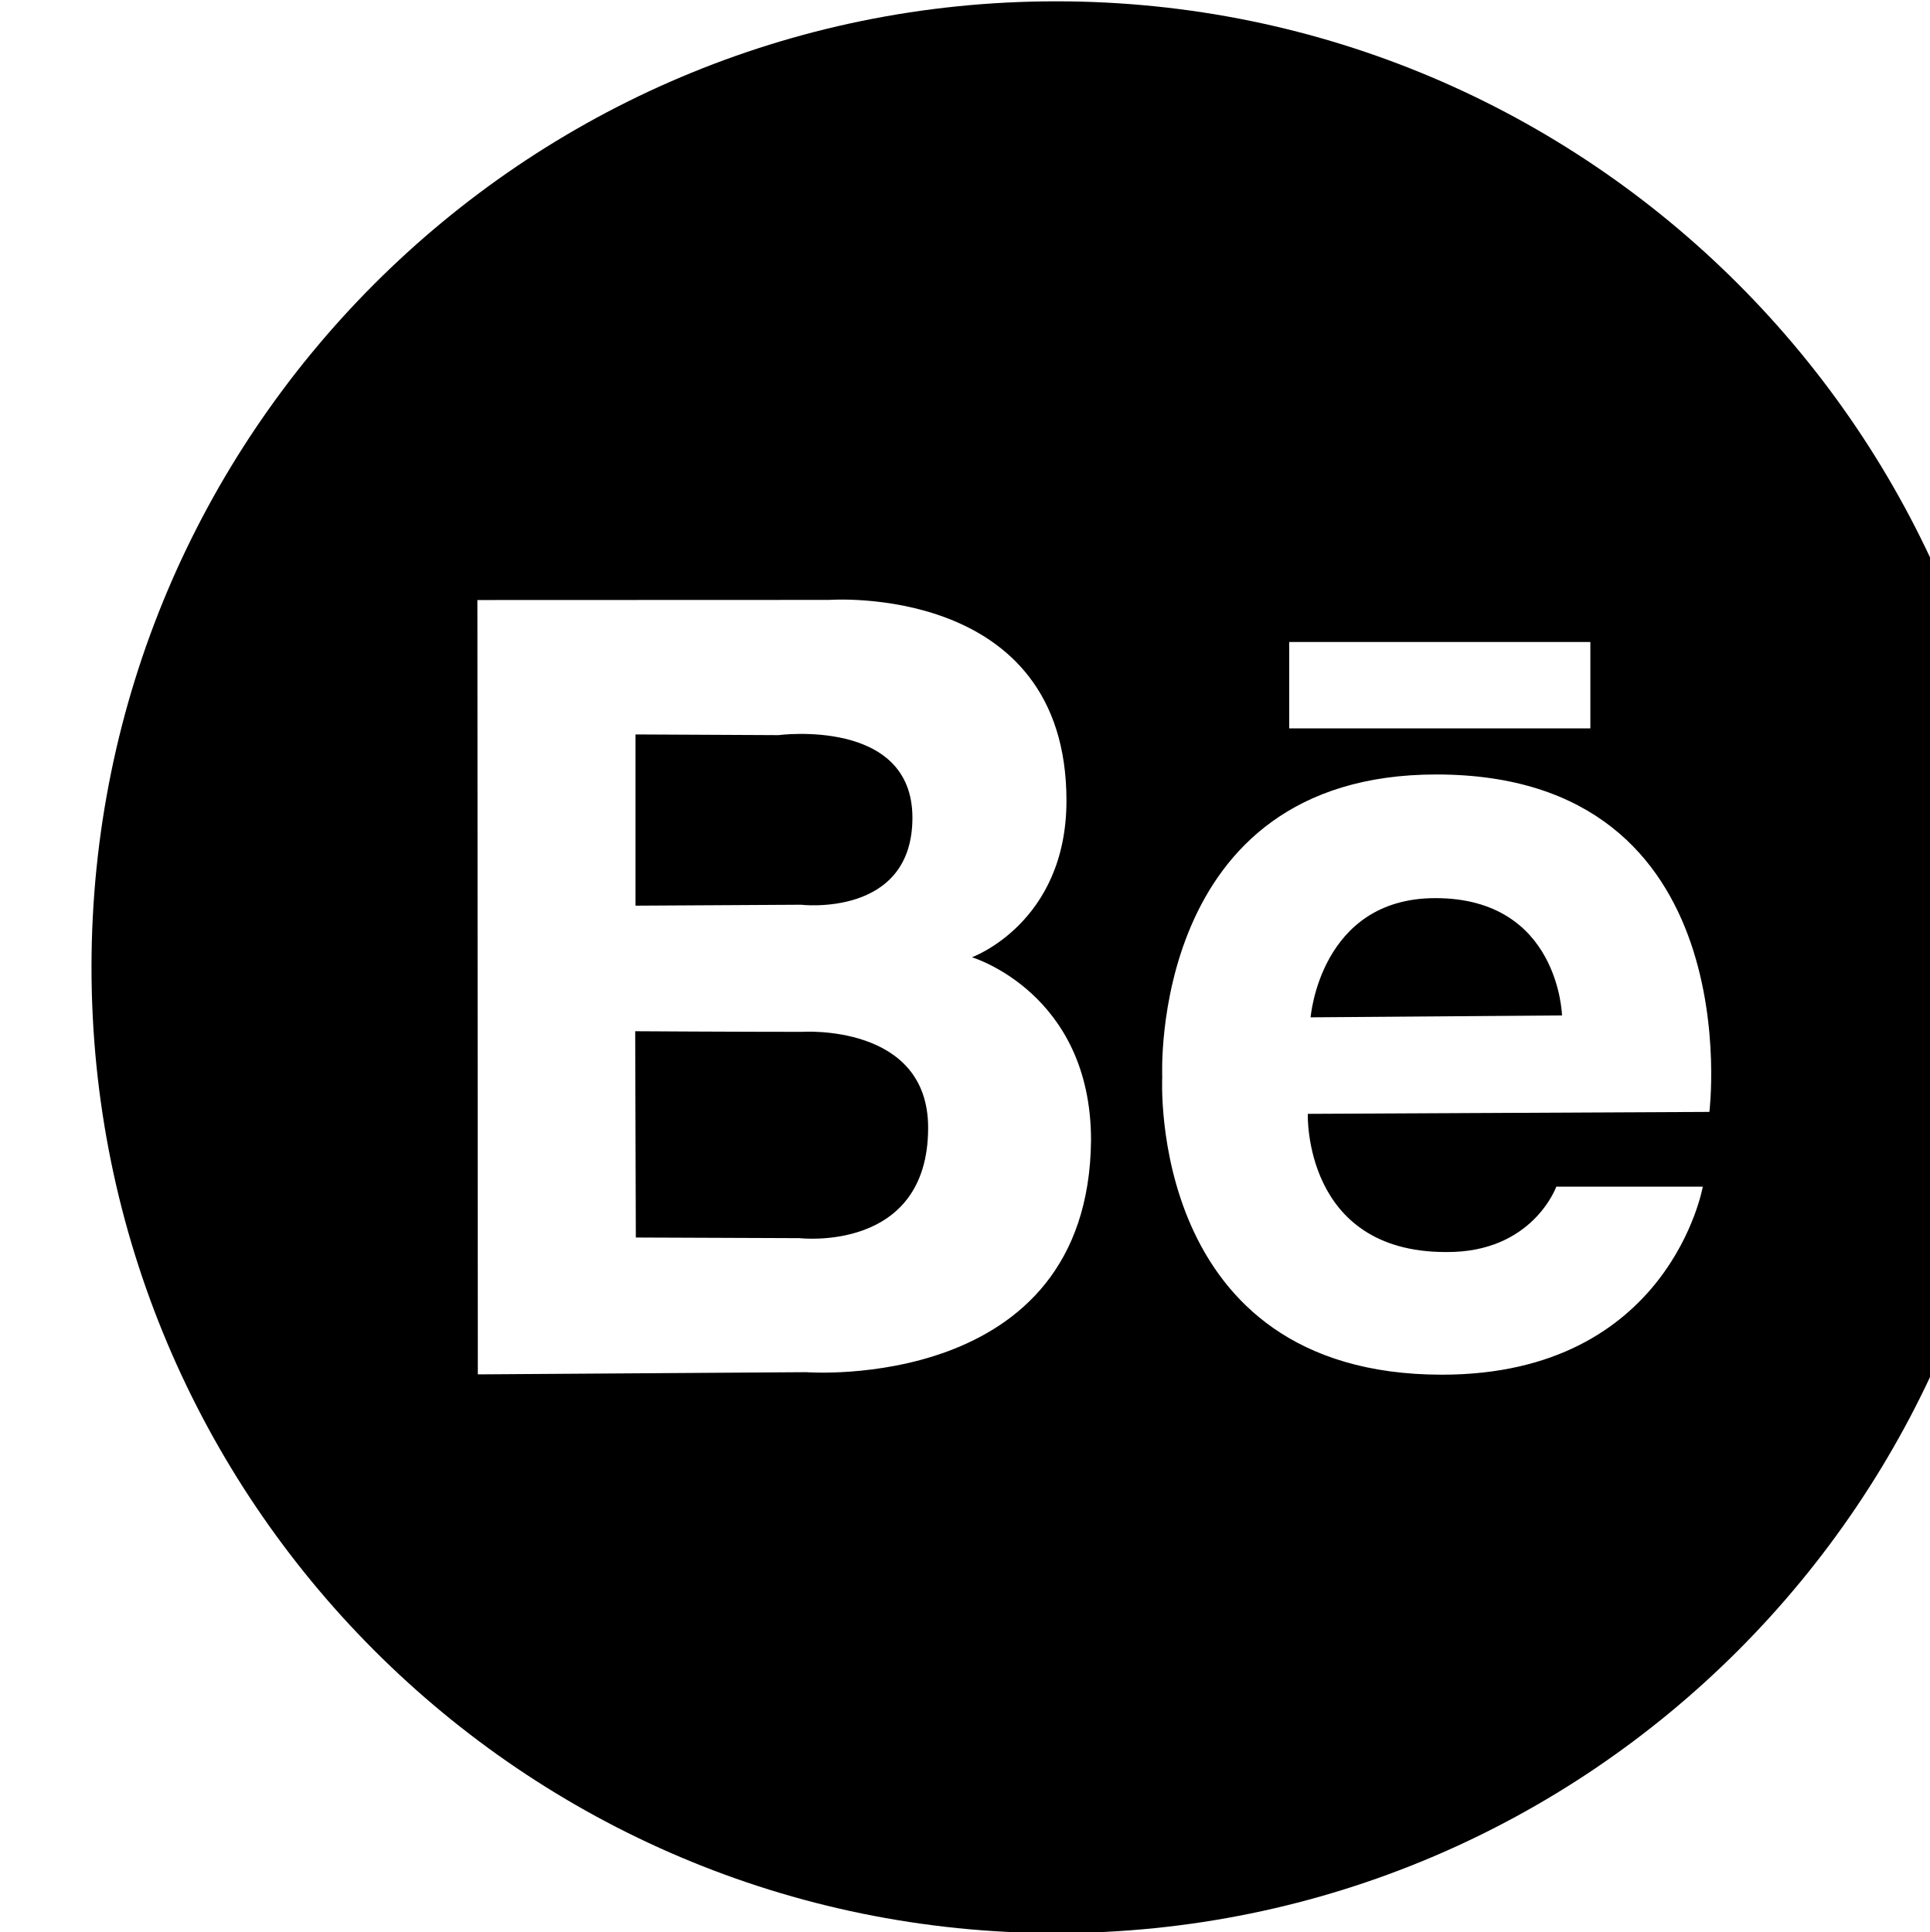
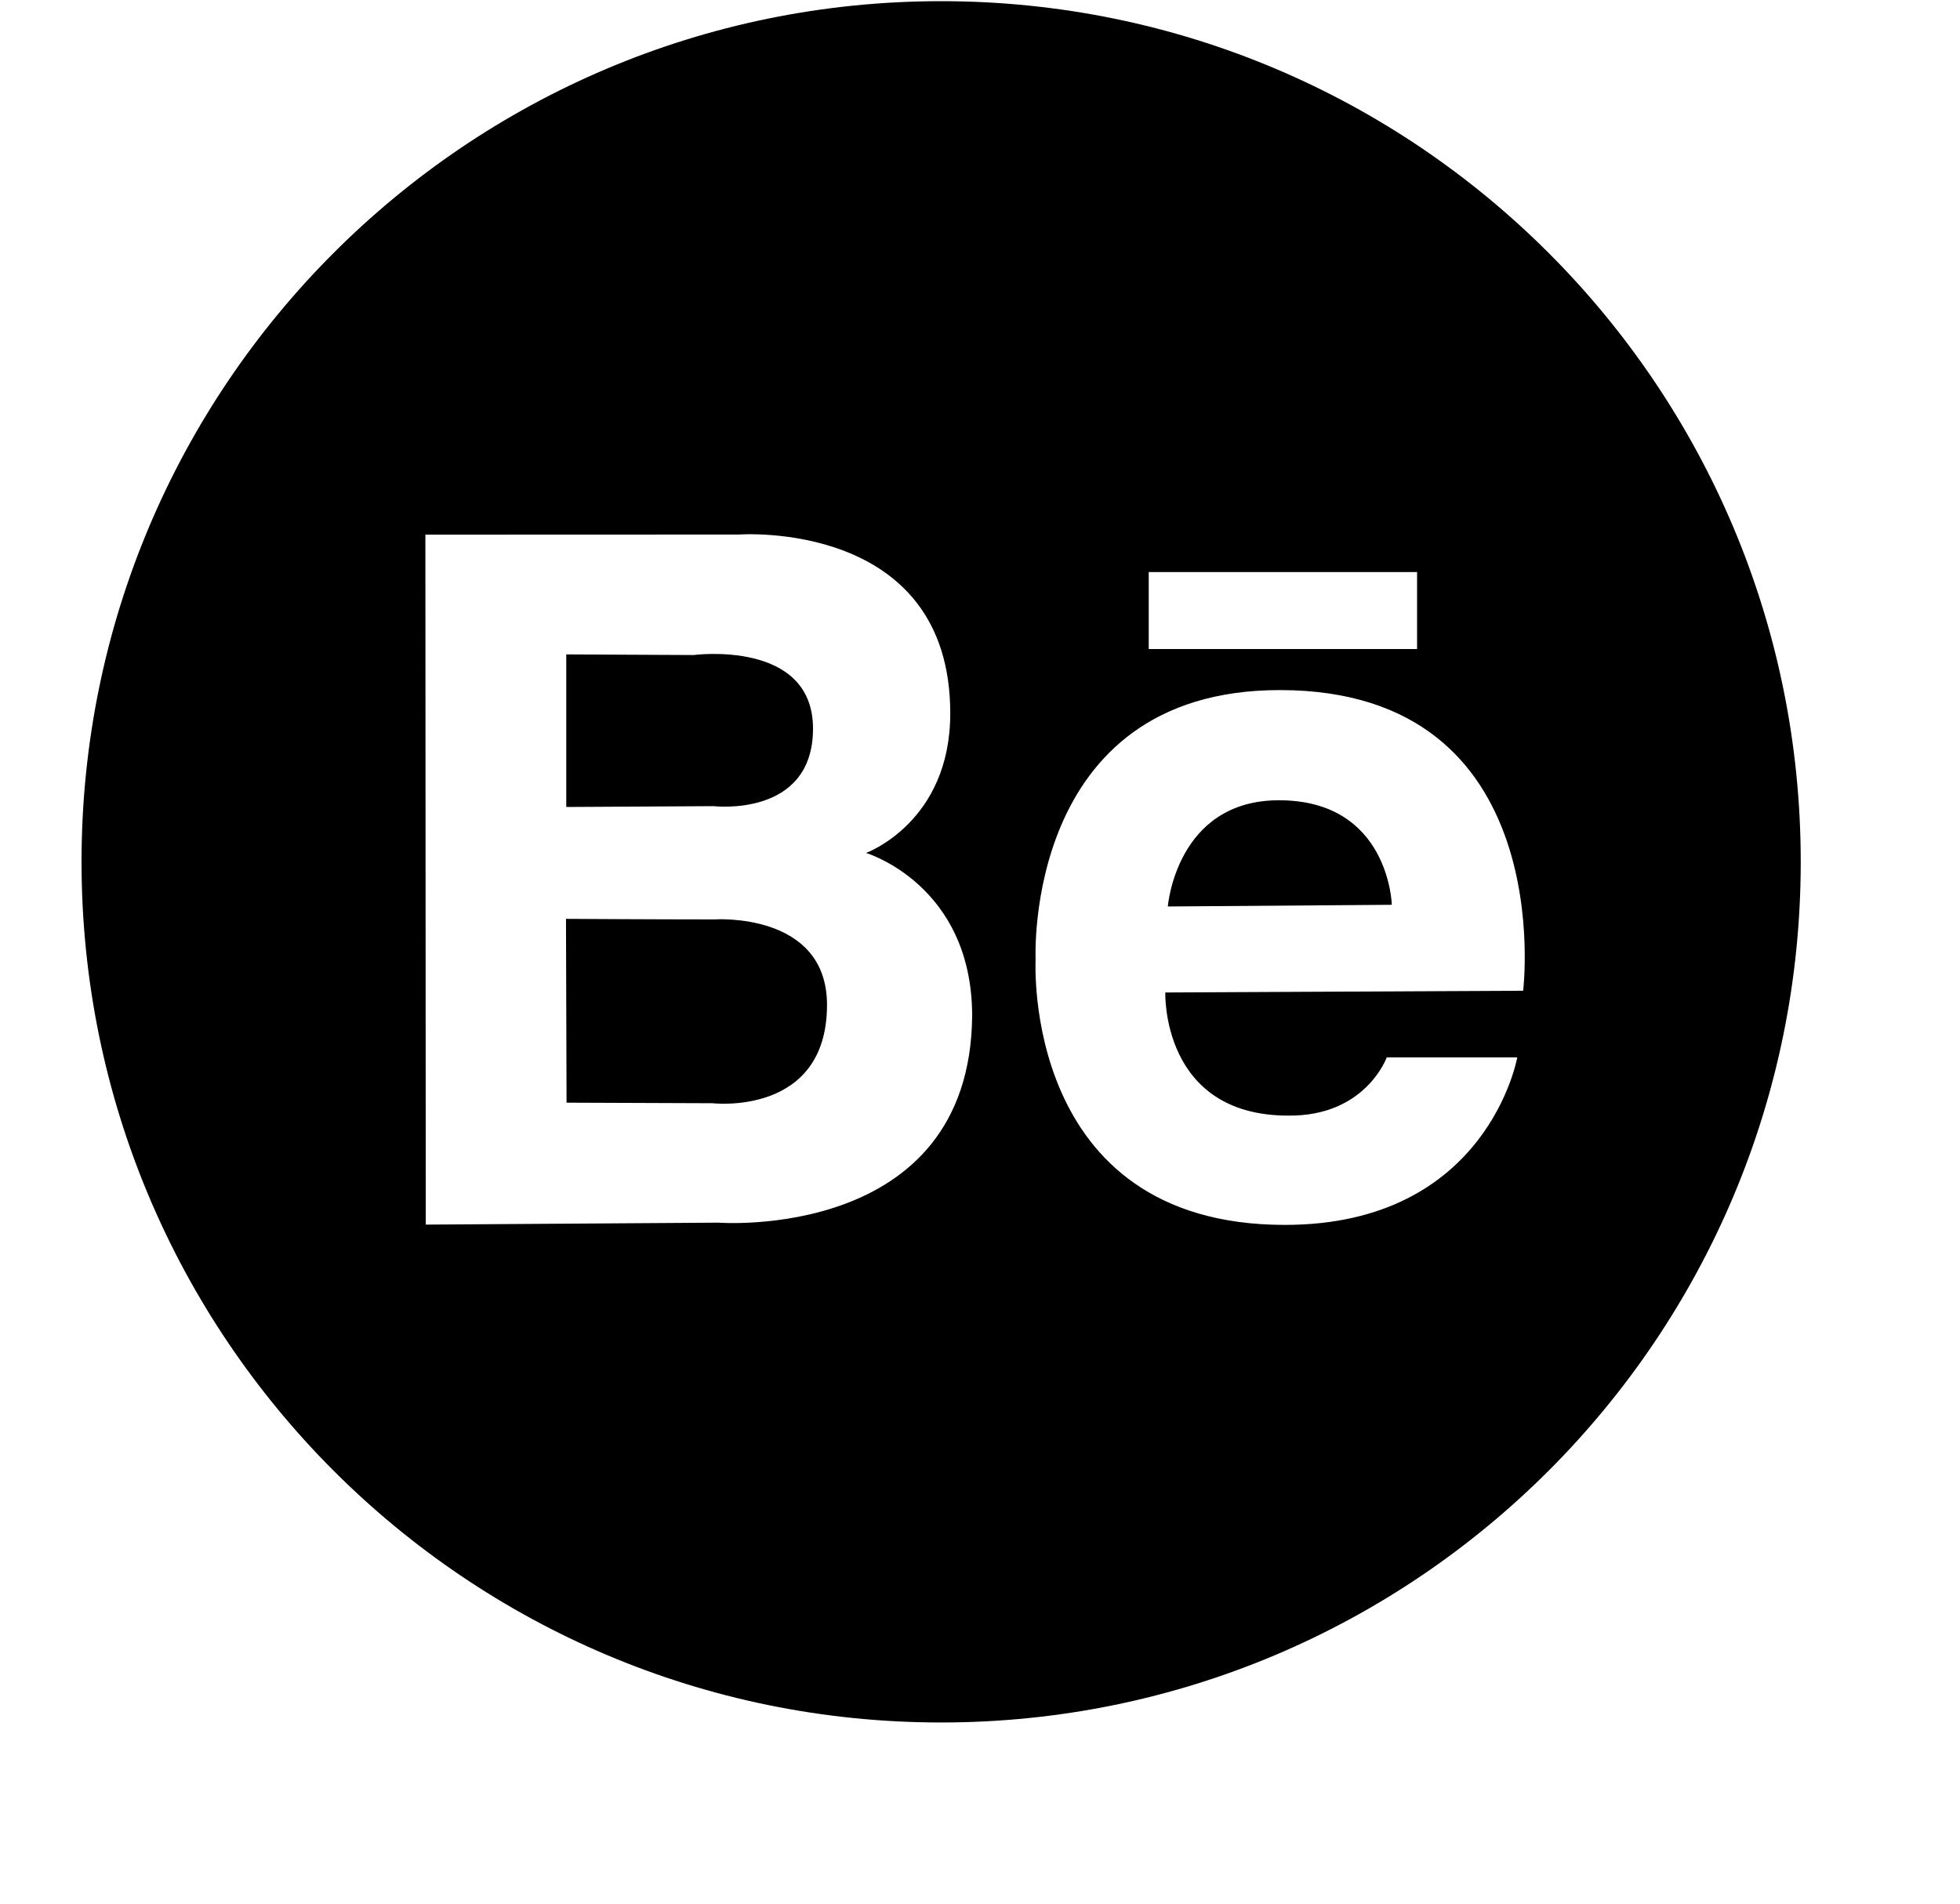
- <svg xmlns="http://www.w3.org/2000/svg" vievBox="0 0 35 34">
+ <svg xmlns="http://www.w3.org/2000/svg" viewBox="0 0 35 34">
  <path d="M16.806,30.764 C8.328,30.764 1.456,23.882 1.456,15.393 C1.456,6.903 8.328,0.021 16.806,0.021 C25.283,0.021 32.156,6.903 32.156,15.393 C32.156,23.882 25.283,30.764 16.806,30.764 ZM16.969,12.741 C16.969,9.268 13.194,9.547 13.194,9.547 L7.596,9.549 L7.603,21.872 L12.826,21.837 C12.826,21.837 17.320,22.183 17.360,18.148 C17.360,15.798 15.465,15.234 15.465,15.234 C15.465,15.234 16.969,14.689 16.969,12.741 ZM25.305,10.217 L20.513,10.217 L20.513,11.592 L25.305,11.592 L25.305,10.217 ZM22.854,12.325 C18.267,12.325 18.493,17.138 18.493,17.138 C18.493,17.138 18.237,21.877 22.944,21.877 C26.568,21.877 27.094,18.885 27.094,18.885 L24.763,18.885 C24.763,18.885 24.387,19.940 23.004,19.925 C20.733,19.925 20.809,17.726 20.809,17.726 L27.199,17.695 C27.199,17.695 27.861,12.325 22.854,12.325 ZM22.839,14.293 C24.808,14.293 24.854,16.160 24.854,16.160 L20.854,16.190 C20.854,16.190 21.004,14.293 22.839,14.293 ZM12.723,19.704 L10.117,19.694 L10.107,16.411 C10.107,16.411 11.692,16.421 12.758,16.421 C12.754,16.421 14.768,16.280 14.768,17.947 C14.768,19.944 12.723,19.704 12.723,19.704 ZM12.743,14.398 L10.112,14.413 L10.112,11.688 L12.385,11.699 C12.385,11.699 14.518,11.416 14.518,13.013 C14.518,14.609 12.743,14.398 12.743,14.398 Z" />
</svg>
